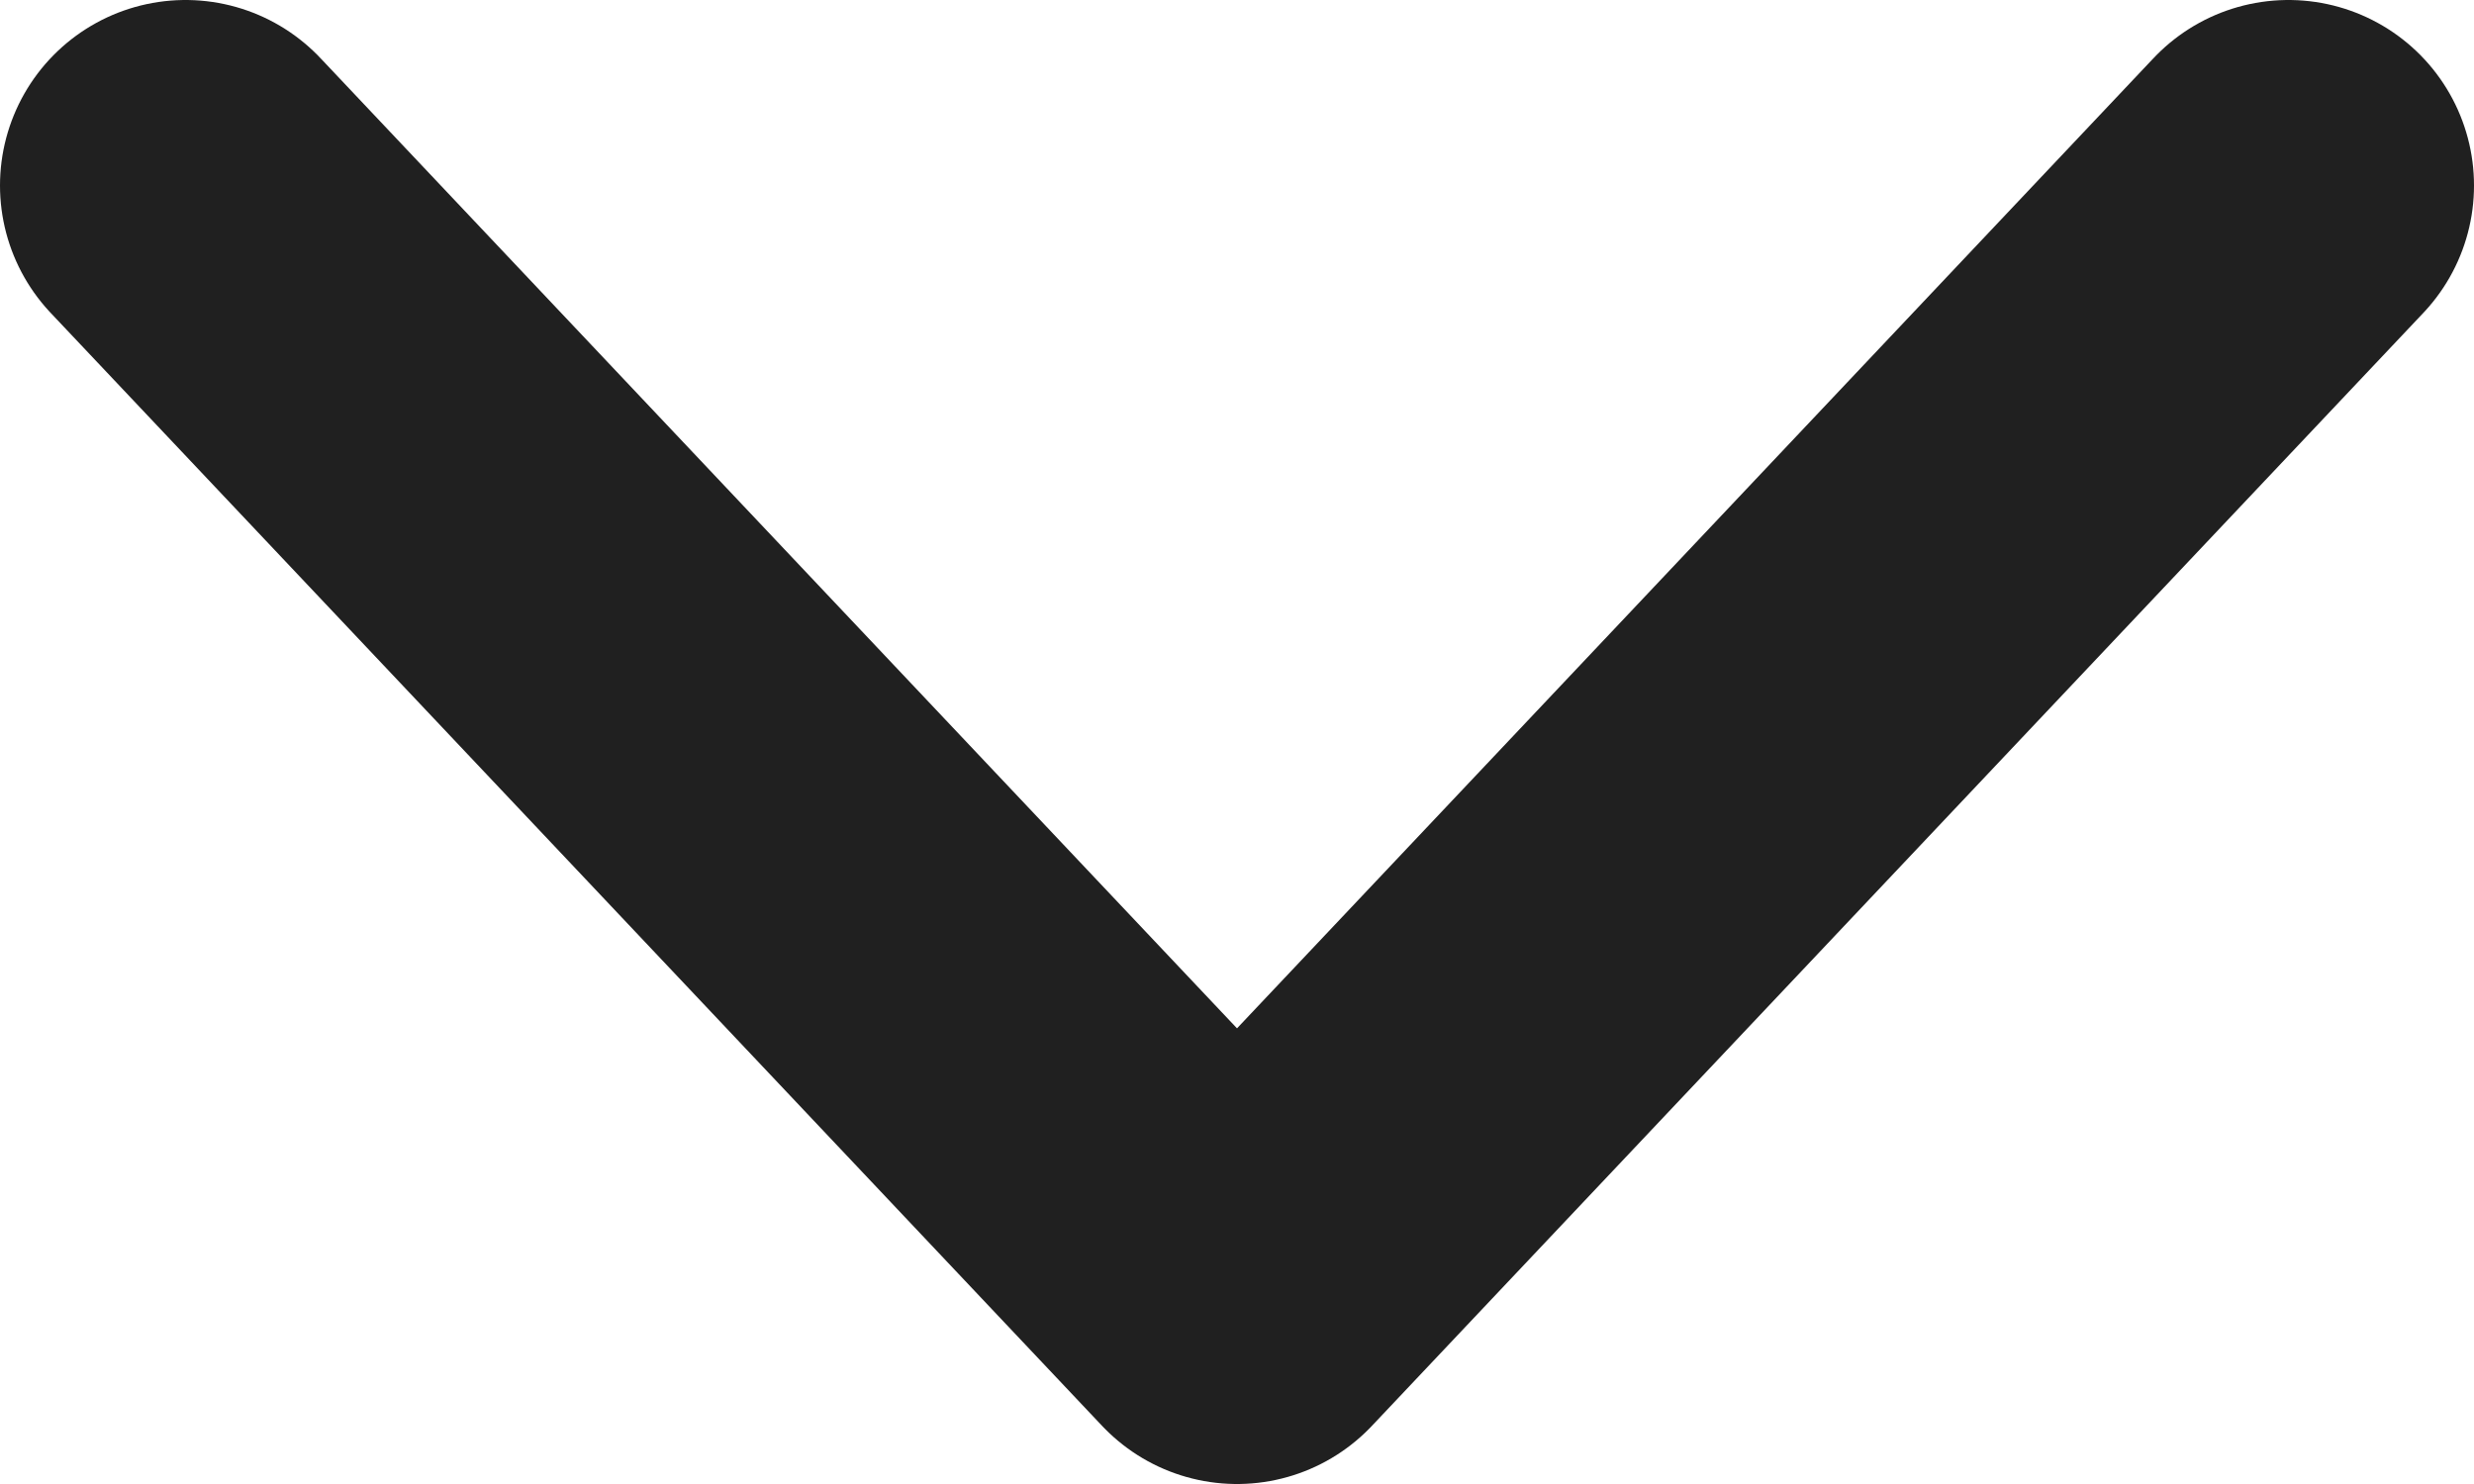
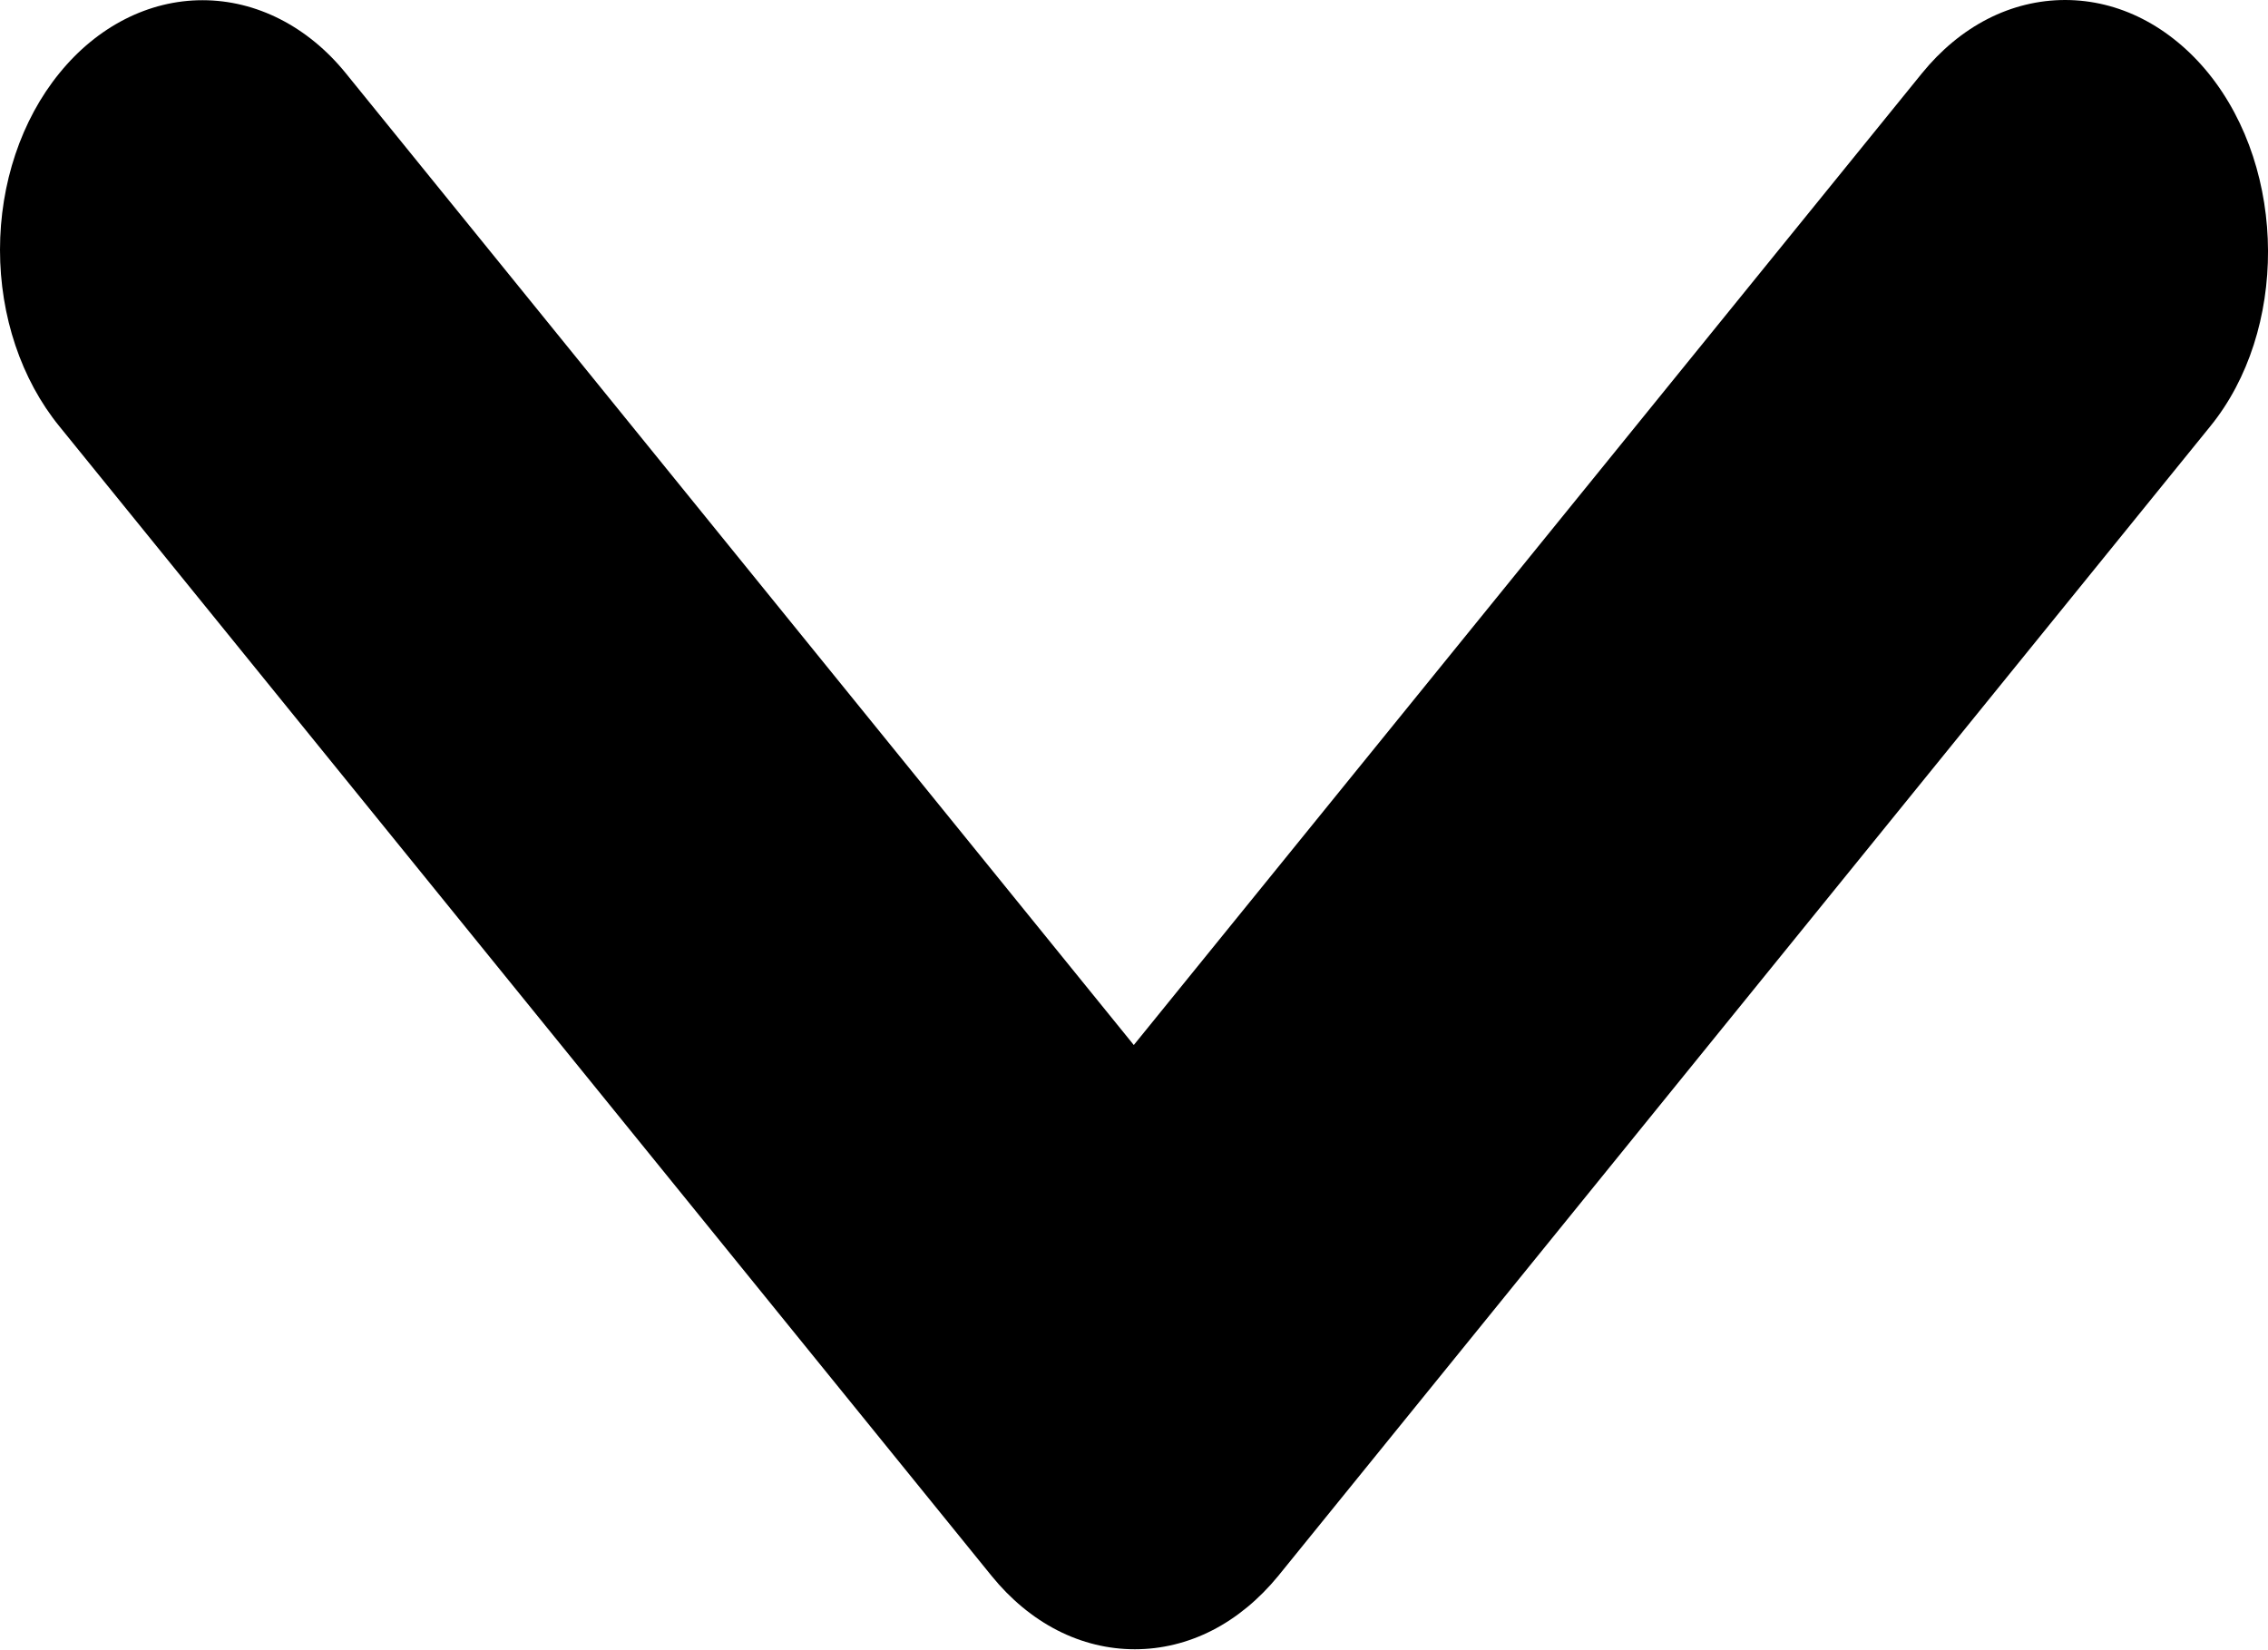
- <svg xmlns="http://www.w3.org/2000/svg" width="20" height="12" viewBox="0 0 20 12" fill="none">
-   <path d="M18.5 1.5L10 10.5L1.5 1.5" stroke="#202020" stroke-width="3" stroke-linecap="round" stroke-linejoin="round" />
+ <svg xmlns="http://www.w3.org/2000/svg" width="11" height="8" viewBox="0 0 11 8" fill="none">
+   <path d="M10.711 0.355C10.62 0.243 10.511 0.153 10.392 0.092C10.273 0.031 10.145 0 10.016 0C9.887 0 9.759 0.031 9.64 0.092C9.521 0.153 9.413 0.243 9.322 0.355L5.499 5.069L1.677 0.355C1.493 0.128 1.243 0.001 0.982 0.001C0.722 0.001 0.472 0.128 0.288 0.355C0.103 0.582 0 0.891 0 1.212C0 1.533 0.103 1.841 0.288 2.068L4.81 7.645C4.901 7.757 5.009 7.847 5.128 7.908C5.247 7.969 5.375 8 5.504 8C5.633 8 5.761 7.969 5.88 7.908C5.999 7.847 6.107 7.757 6.199 7.645L10.72 2.068C11.095 1.607 11.095 0.829 10.711 0.355Z" fill="black" />
</svg>
